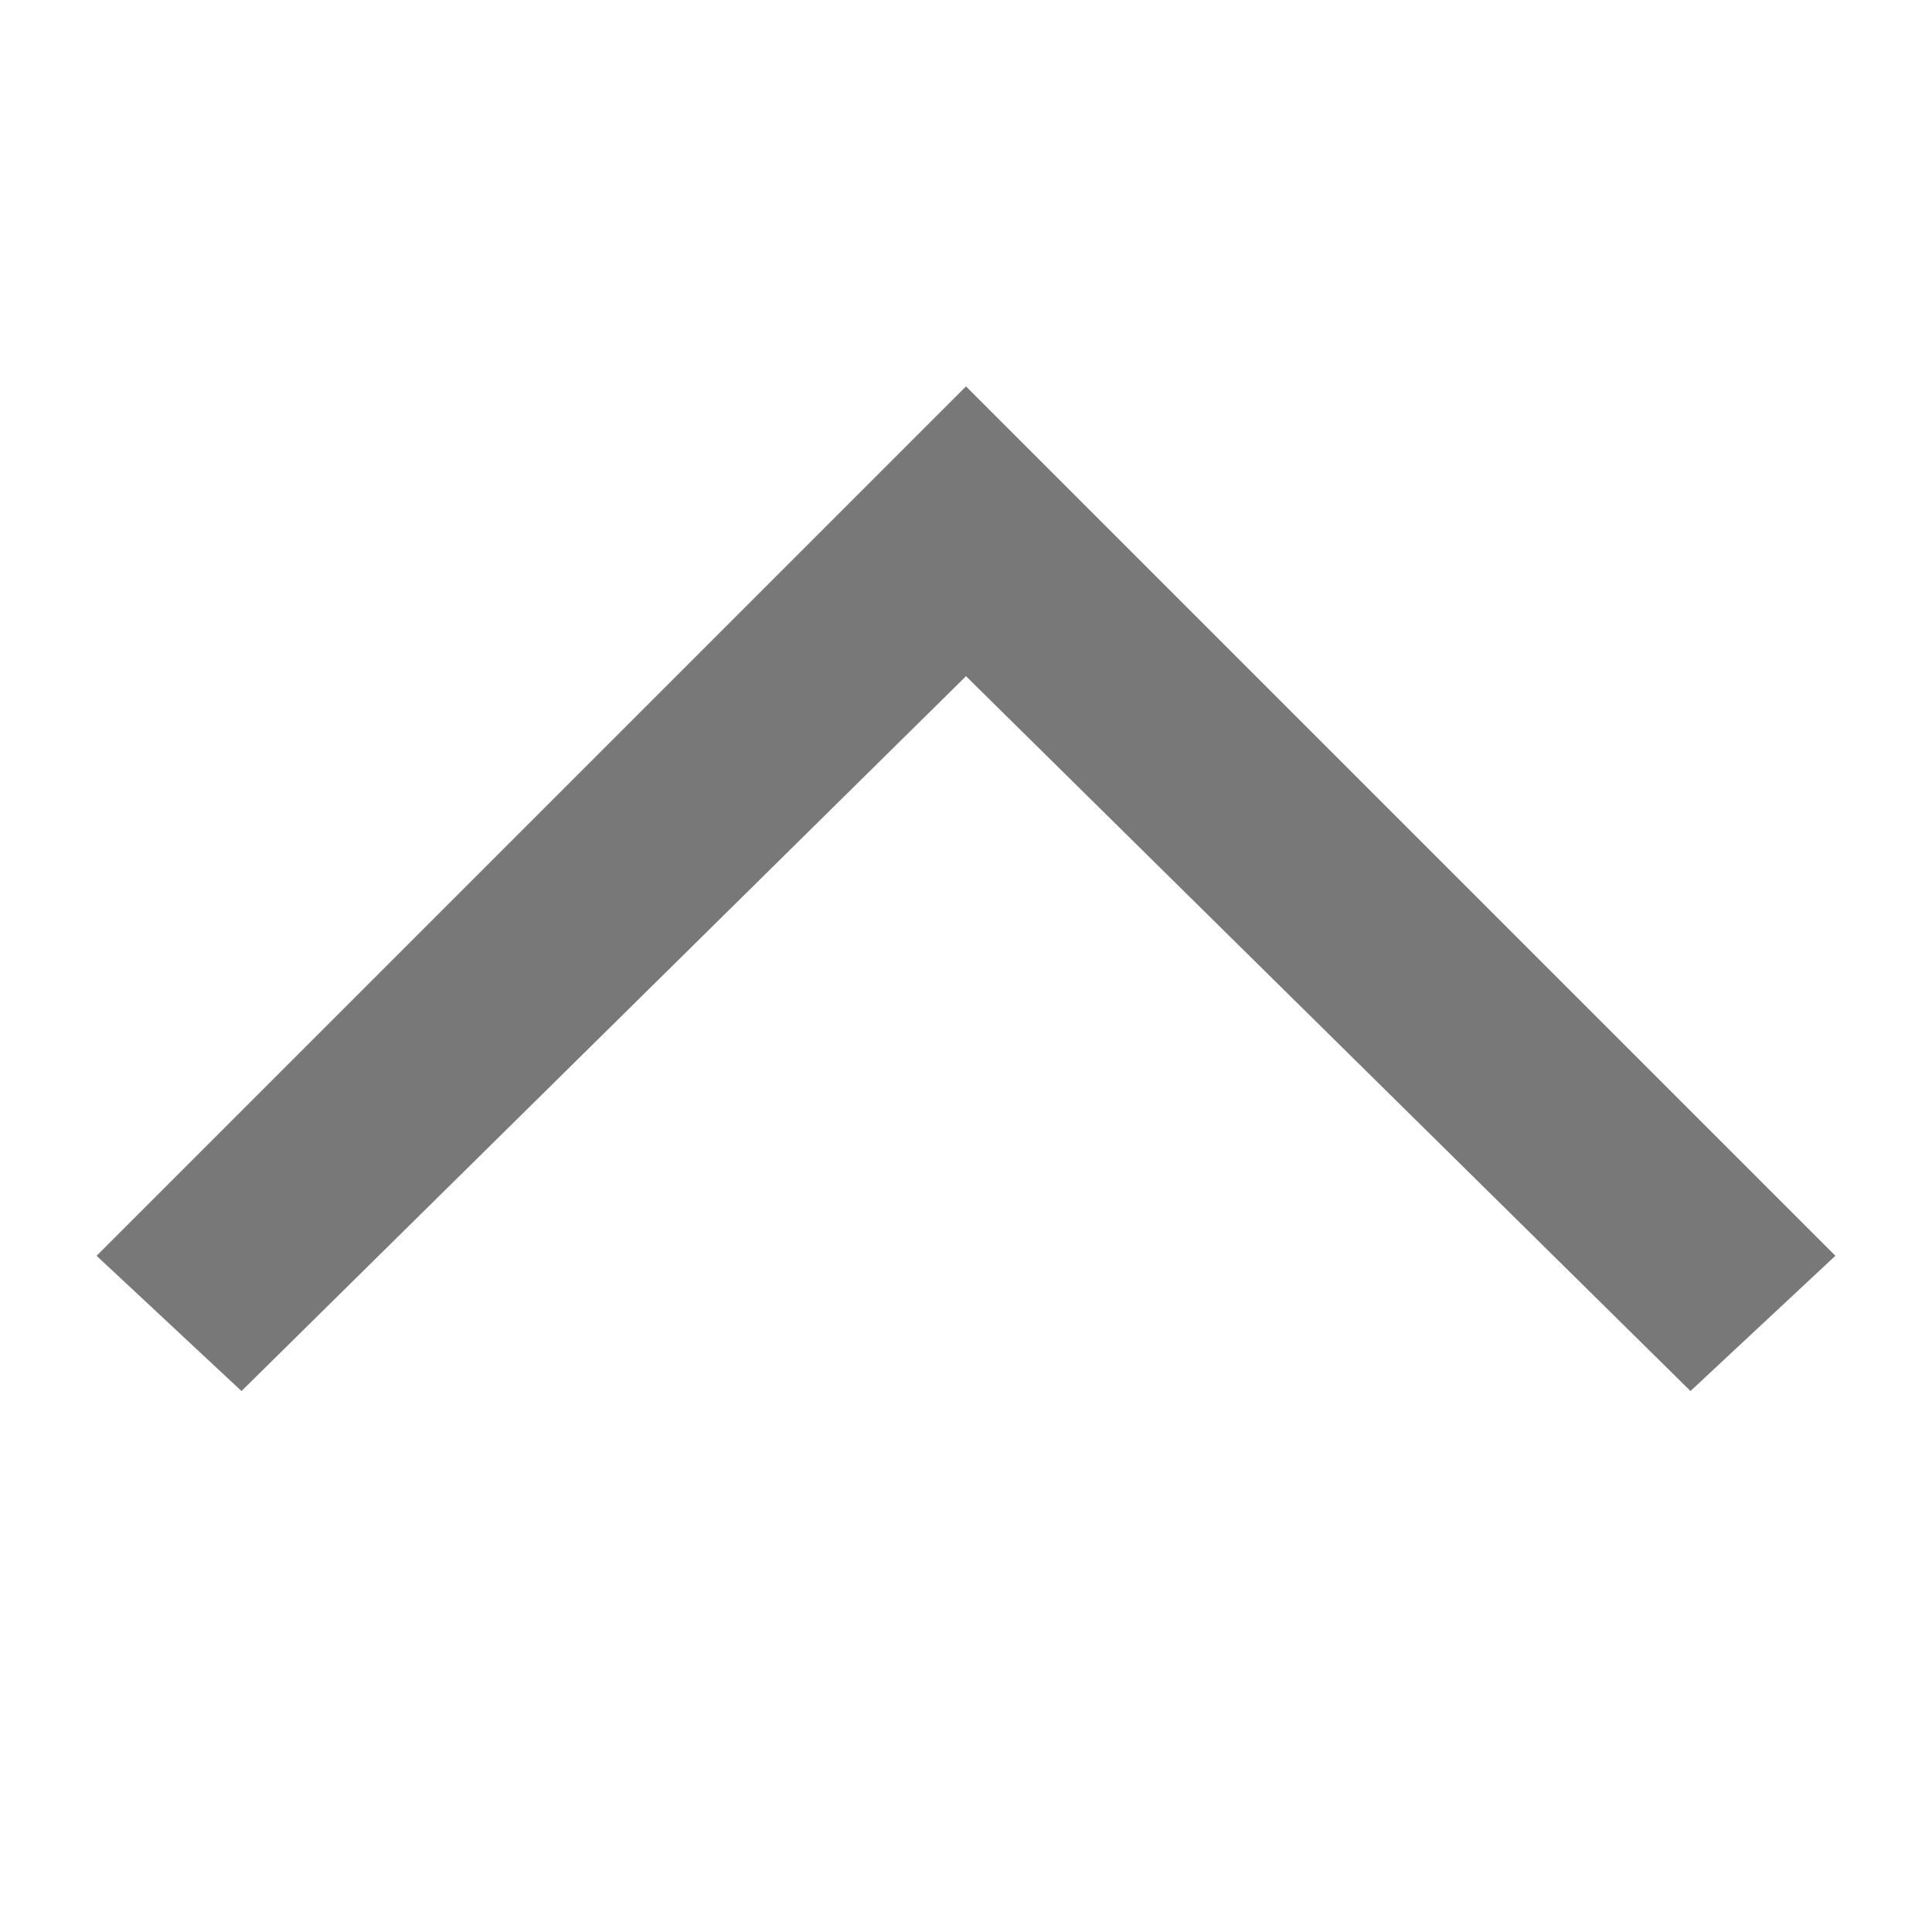
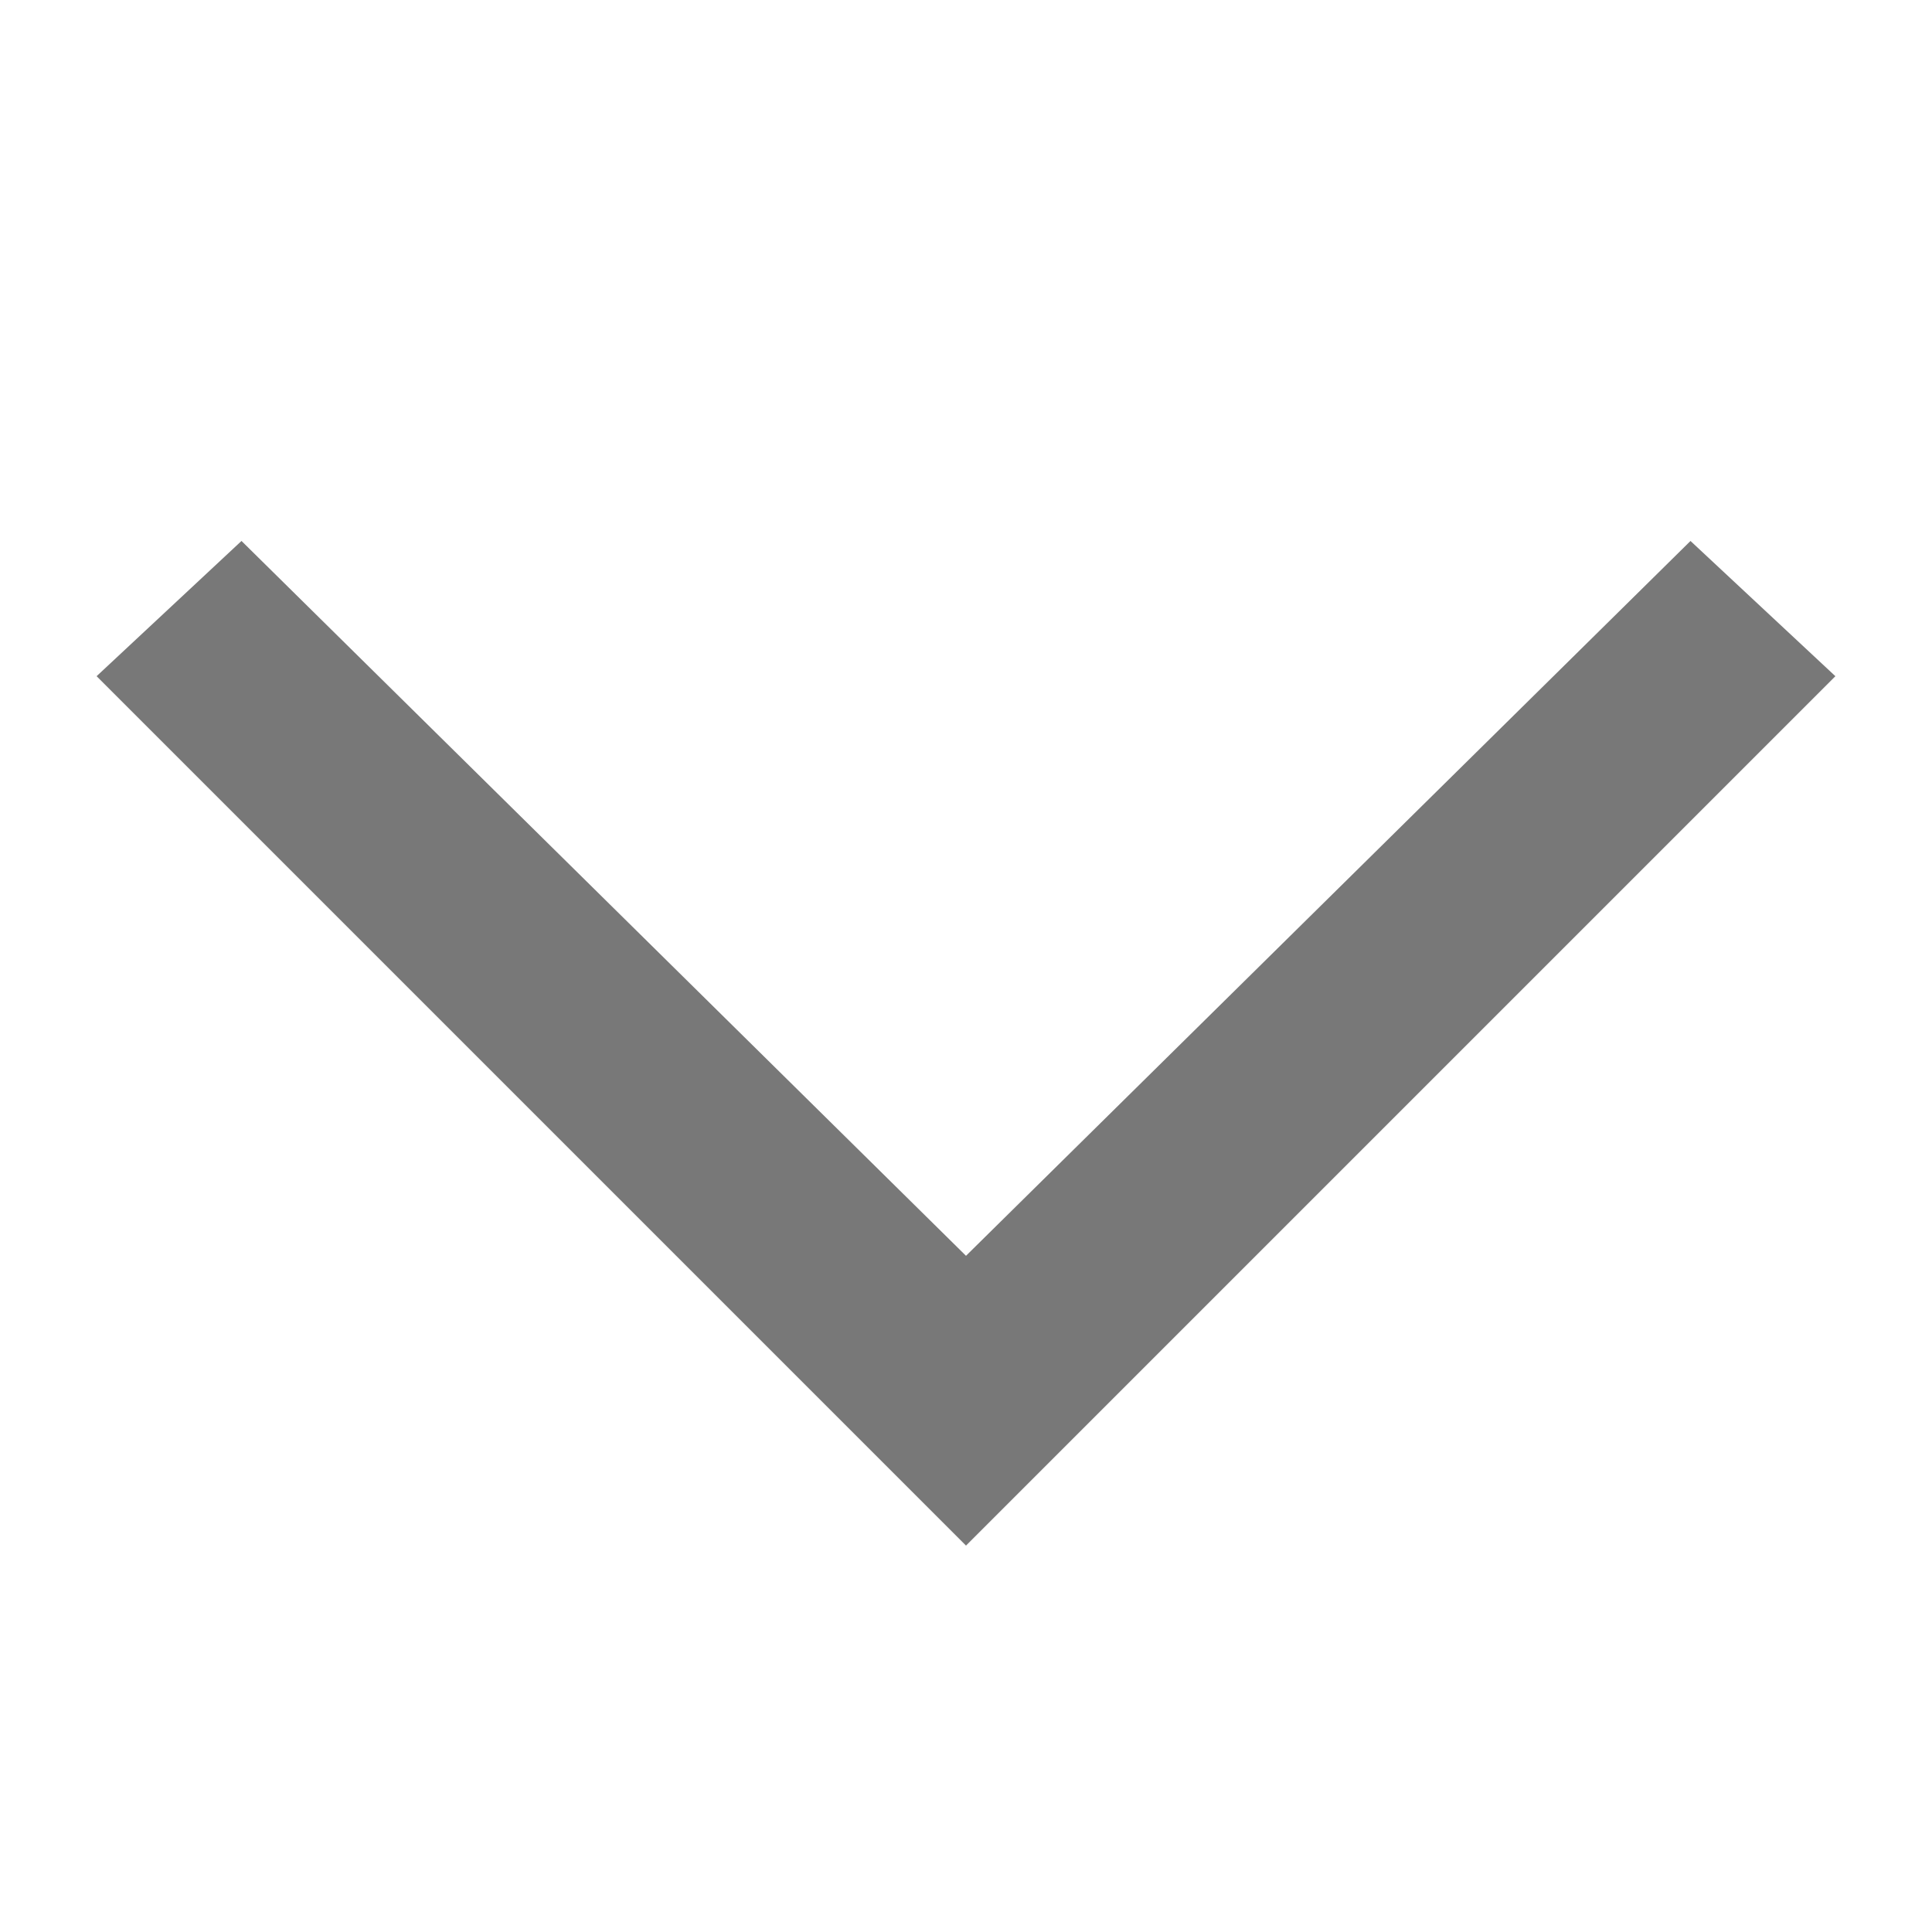
<svg xmlns="http://www.w3.org/2000/svg" width="12" height="12" viewBox="0 0 12 12" fill="none">
-   <path d="M6 2.4L0.6 7.8L1.5 8.64L6 4.2L10.5 8.64L11.4 7.8L6 2.4Z" fill="black" fill-opacity="0.53" />
+   <path d="M6 9.6L11.4 4.2L10.5 3.36L6 7.8L1.5 3.36L0.6 4.2L6 9.6Z" fill="black" fill-opacity="0.53" />
</svg>
